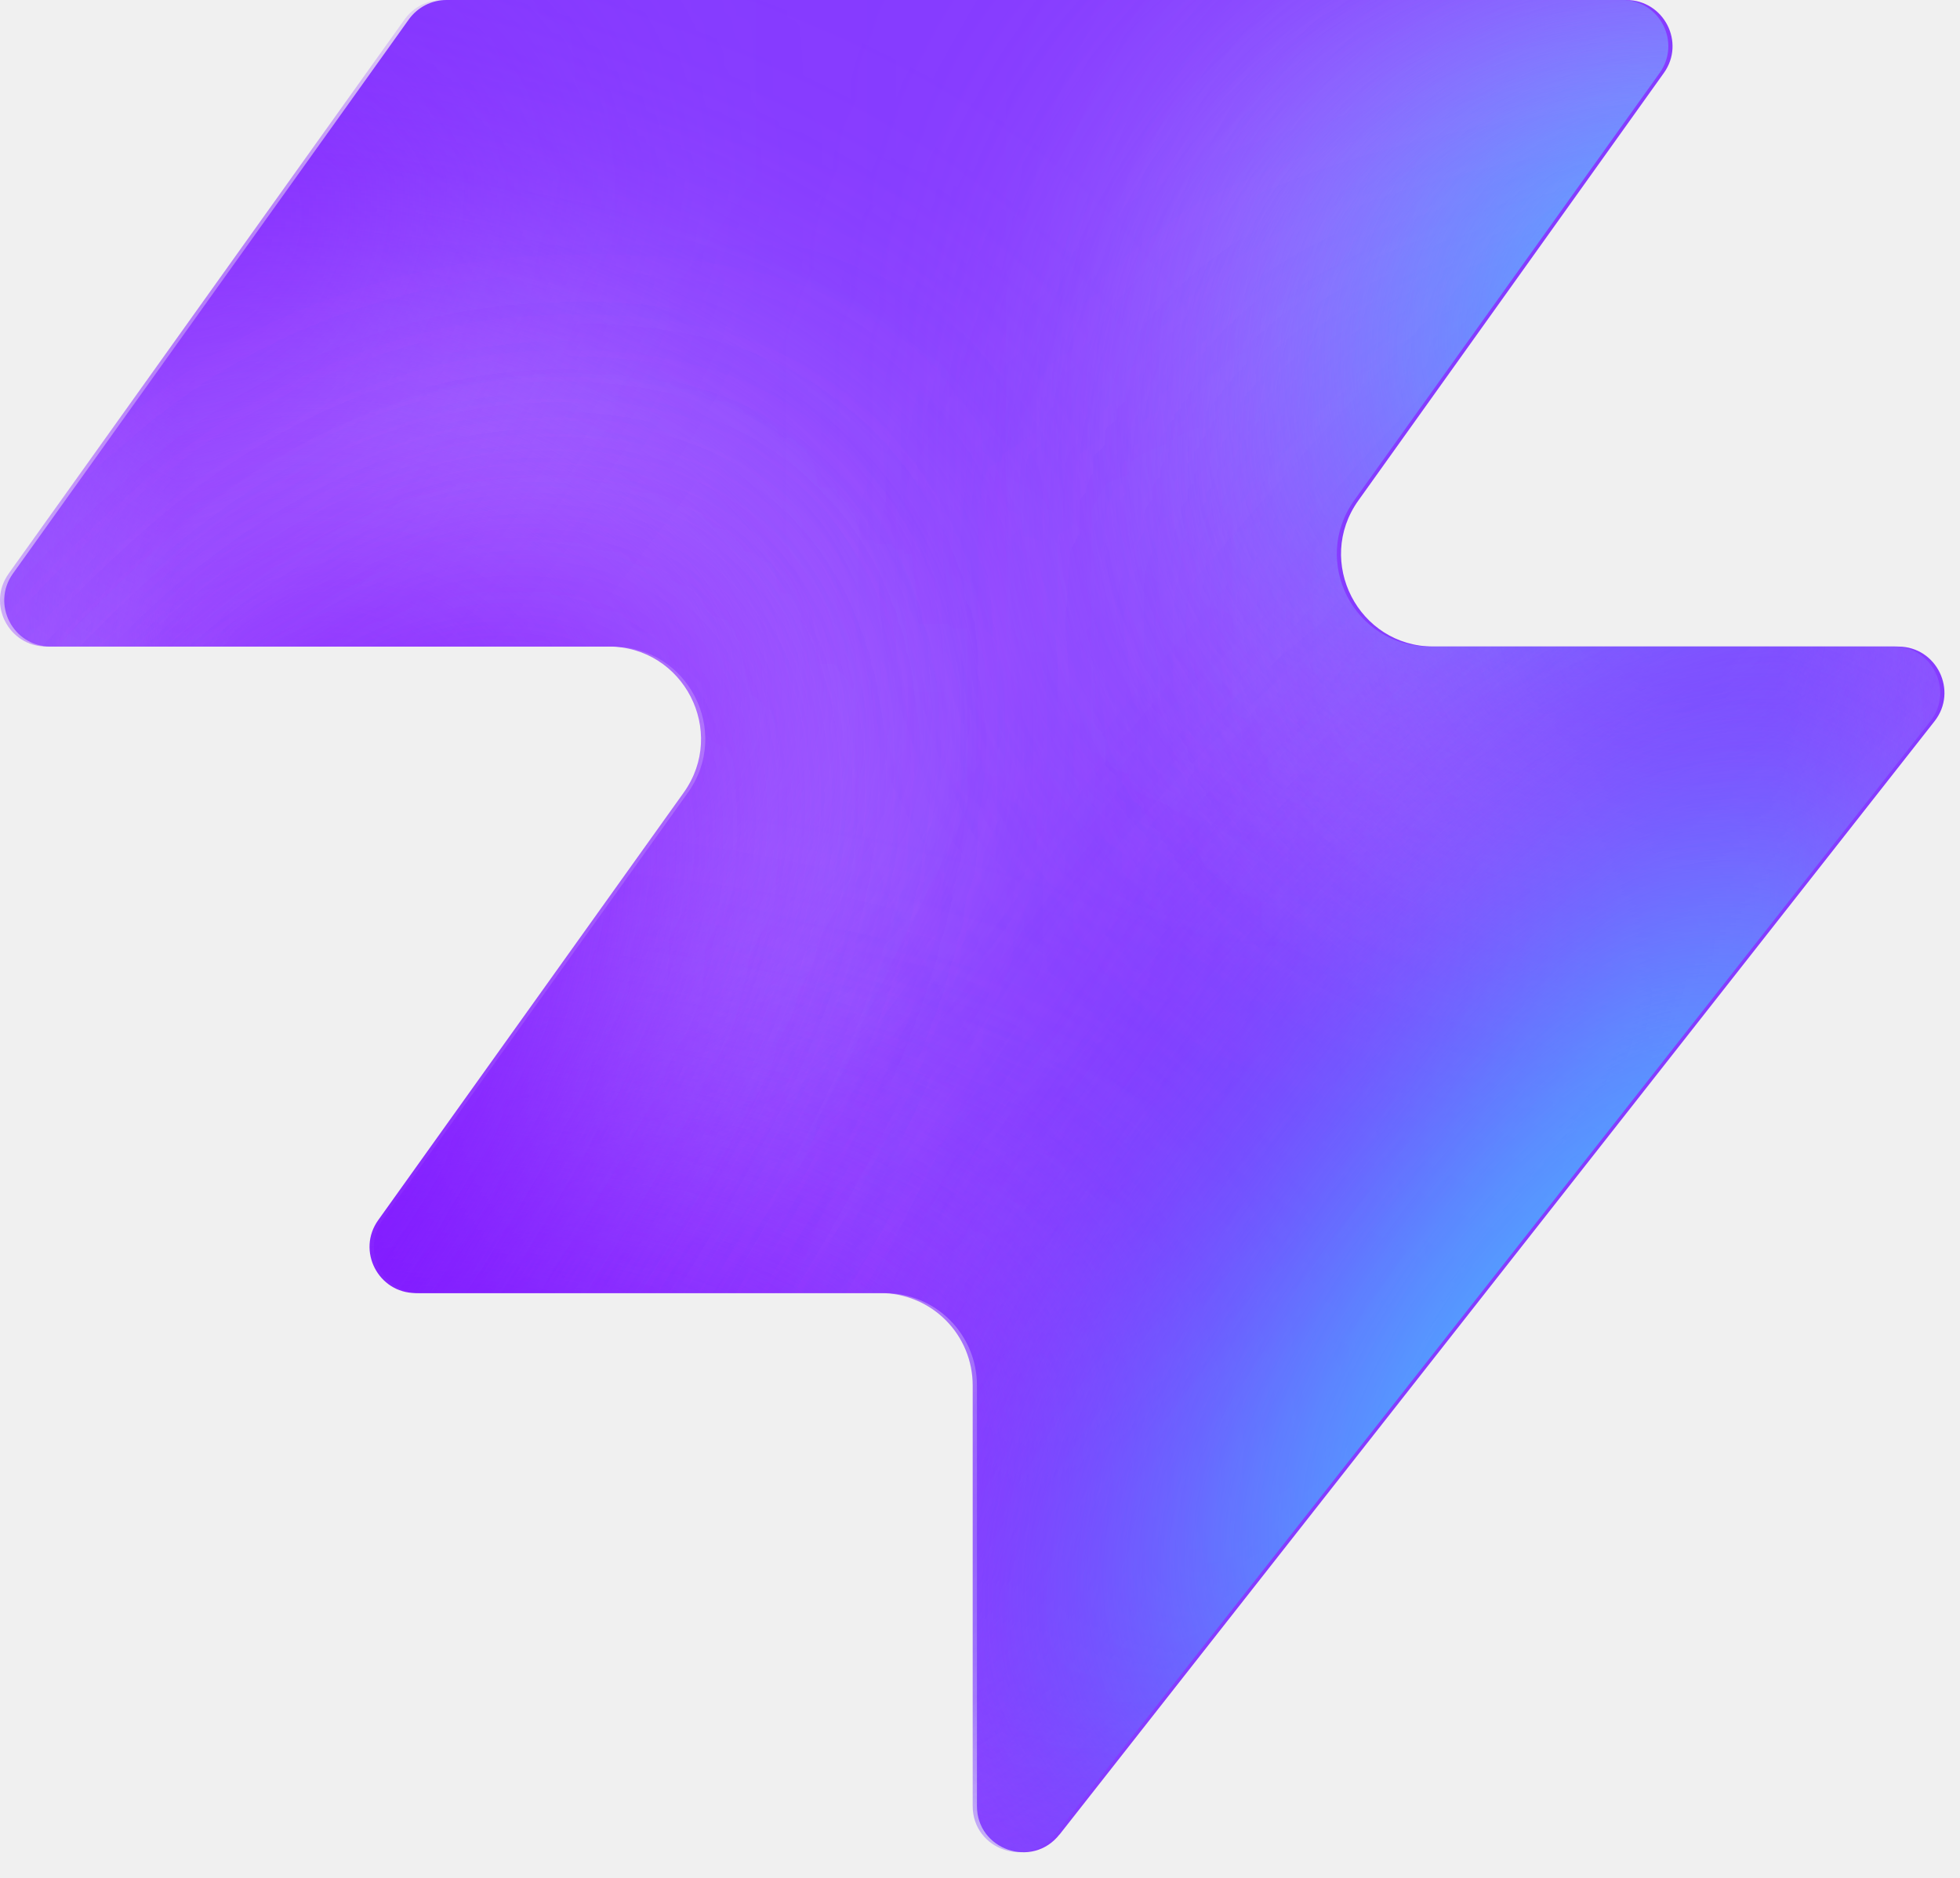
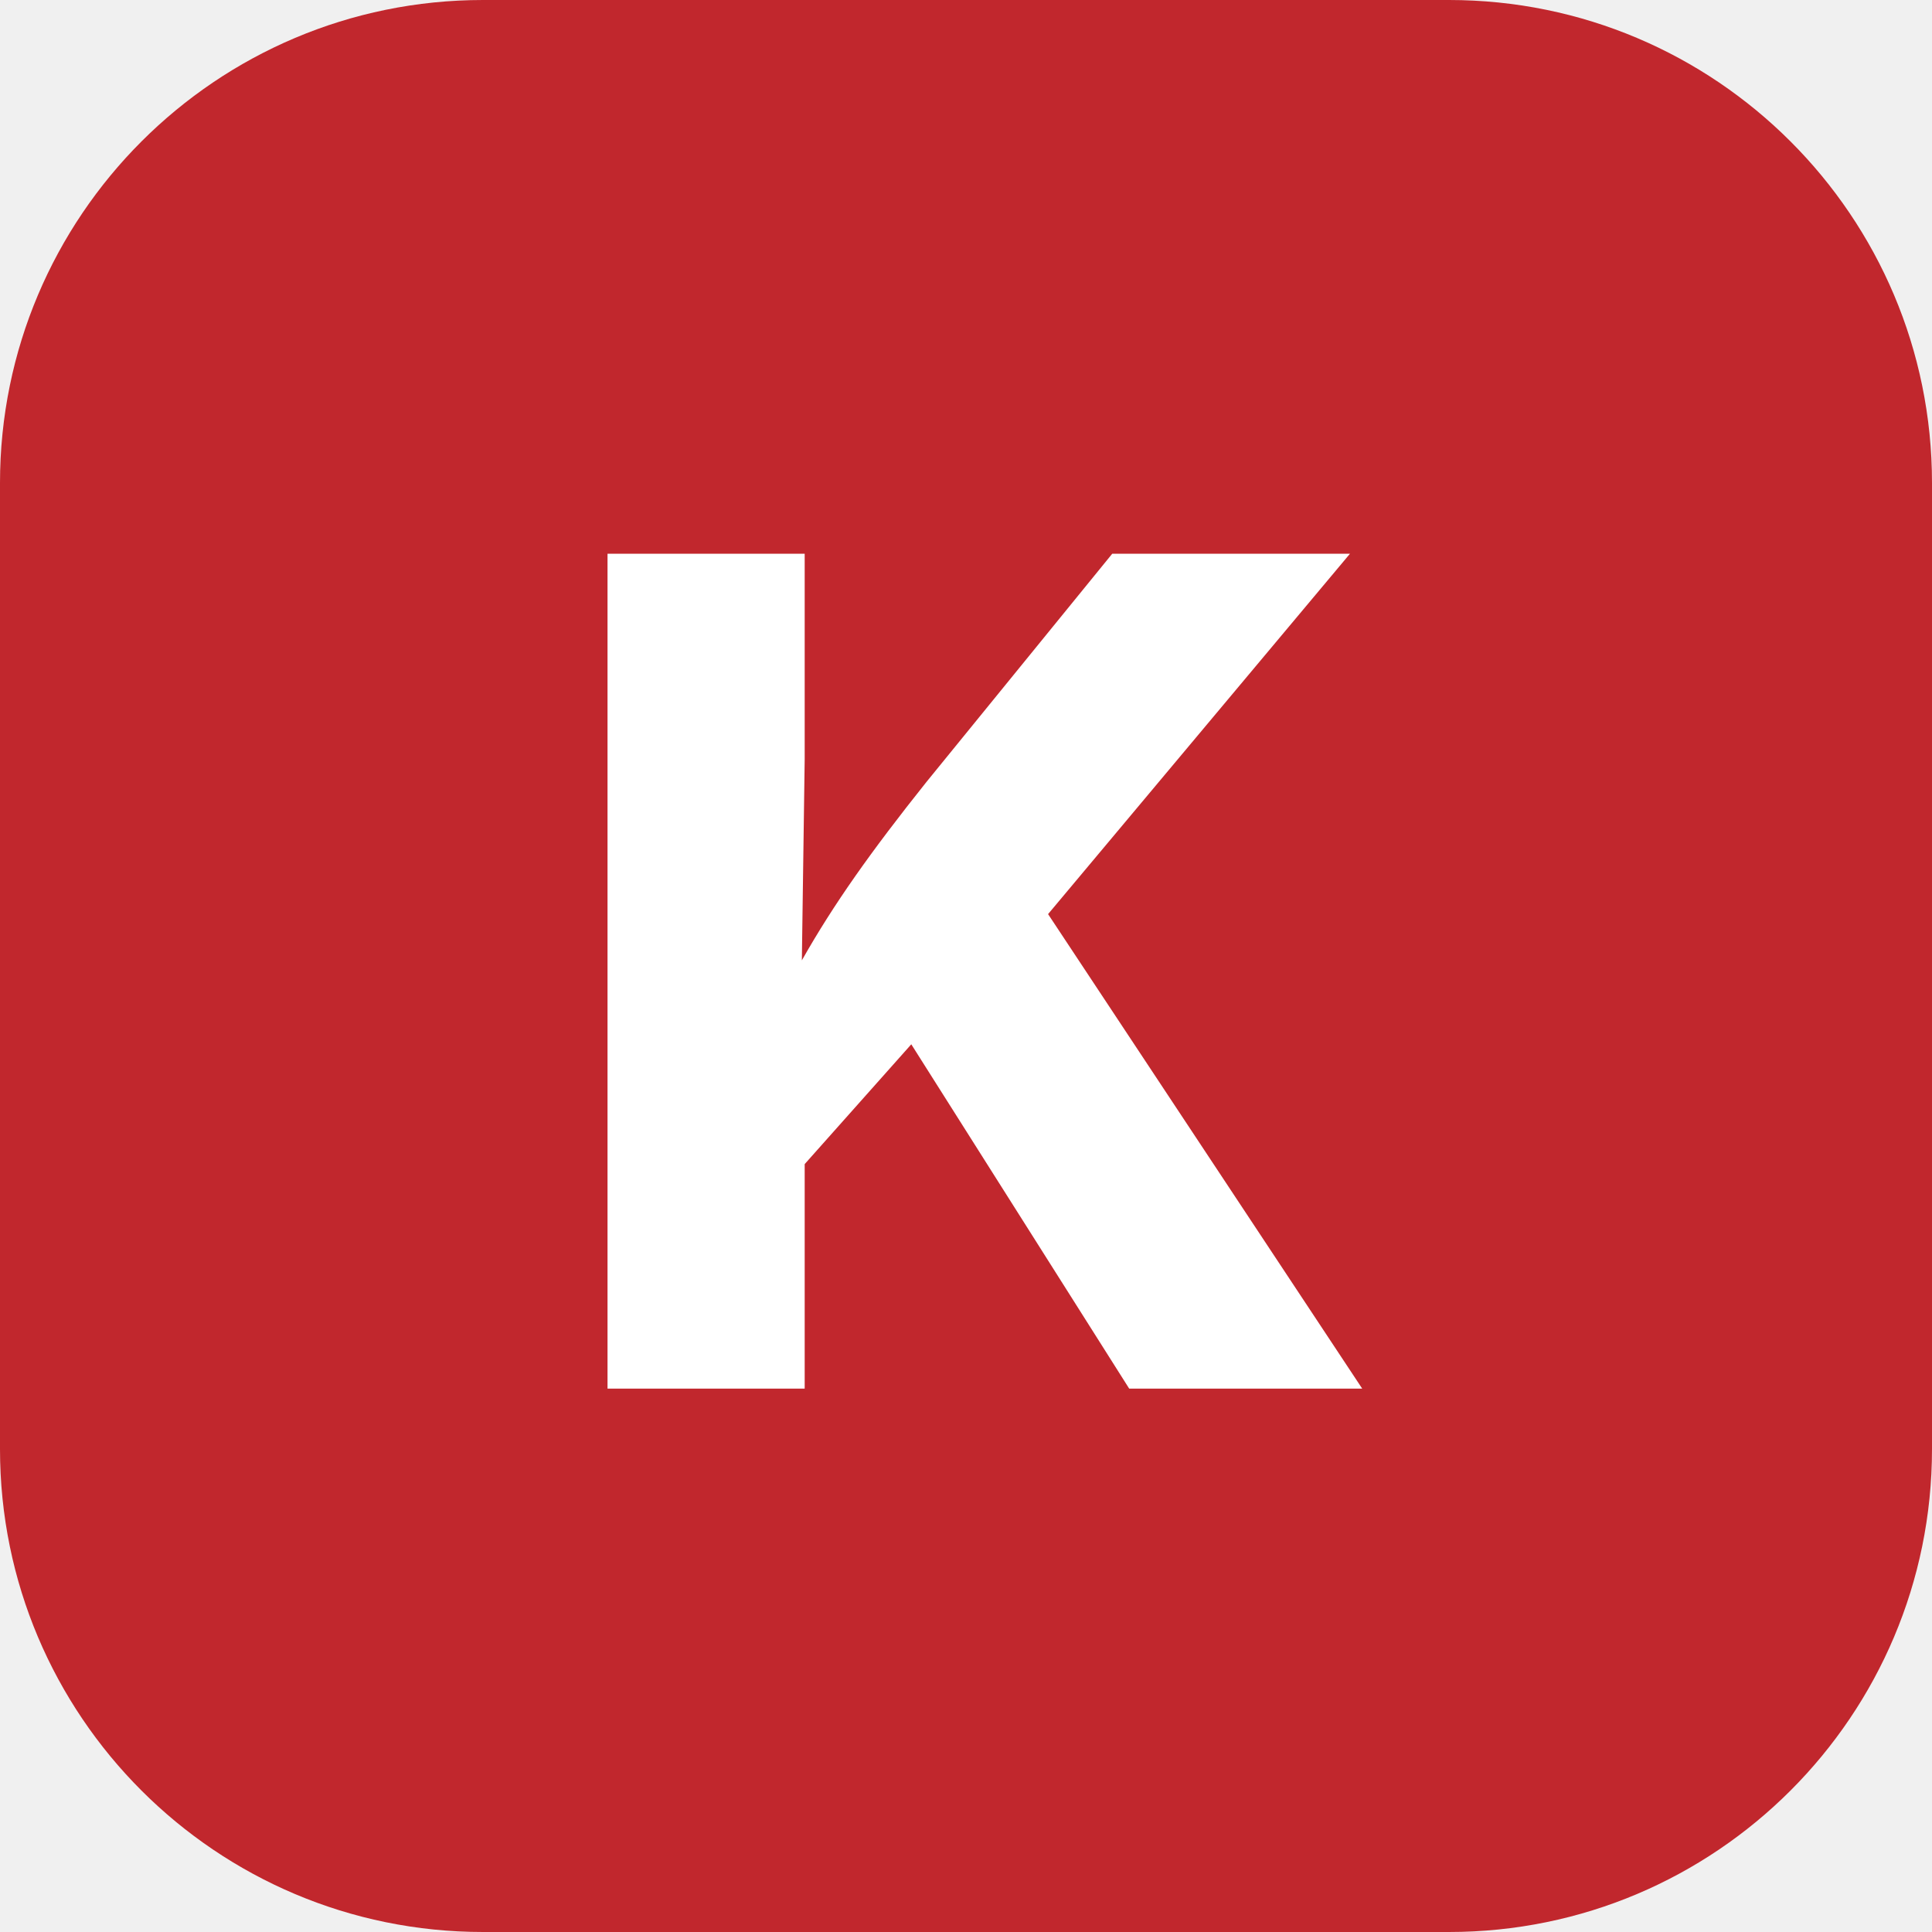
- <svg xmlns="http://www.w3.org/2000/svg" width="48" height="46" fill="none" viewBox="0 0 48 46">
-   <path fill="#863bff" d="M25.946 44.938c-.664.845-2.021.375-2.021-.698V33.937a2.26 2.26 0 0 0-2.262-2.262H10.287c-.92 0-1.456-1.04-.92-1.788l7.48-10.471c1.07-1.497 0-3.578-1.842-3.578H1.237c-.92 0-1.456-1.04-.92-1.788L10.013.474c.214-.297.556-.474.92-.474h28.894c.92 0 1.456 1.04.92 1.788l-7.48 10.471c-1.07 1.498 0 3.579 1.842 3.579h11.377c.943 0 1.473 1.088.89 1.83L25.947 44.94z" style="fill:#863bff;fill:color(display-p3 .525 .23 1);fill-opacity:1" />
-   <mask id="a" width="48" height="46" x="0" y="0" maskUnits="userSpaceOnUse" style="mask-type:alpha">
-     <path fill="#000" d="M25.842 44.938c-.664.844-2.021.375-2.021-.698V33.937a2.26 2.26 0 0 0-2.262-2.262H10.183c-.92 0-1.456-1.04-.92-1.788l7.48-10.471c1.07-1.498 0-3.579-1.842-3.579H1.133c-.92 0-1.456-1.04-.92-1.787L9.91.473c.214-.297.556-.474.92-.474h28.894c.92 0 1.456 1.04.92 1.788l-7.48 10.471c-1.07 1.498 0 3.578 1.842 3.578h11.377c.943 0 1.473 1.088.89 1.832L25.843 44.94z" style="fill:#000;fill-opacity:1" />
-   </mask>
-   <g mask="url(#a)">
-     <g filter="url(#b)">
-       <ellipse cx="5.508" cy="14.704" fill="#ede6ff" rx="5.508" ry="14.704" style="fill:#ede6ff;fill:color(display-p3 .927 .903 1);fill-opacity:1" transform="matrix(.00324 1 1 -.00324 -4.47 31.516)" />
-     </g>
-     <g filter="url(#c)">
-       <ellipse cx="10.399" cy="29.851" fill="#ede6ff" rx="10.399" ry="29.851" style="fill:#ede6ff;fill:color(display-p3 .927 .903 1);fill-opacity:1" transform="matrix(.00324 1 1 -.00324 -39.328 7.883)" />
-     </g>
-     <g filter="url(#d)">
-       <ellipse cx="5.508" cy="30.487" fill="#7e14ff" rx="5.508" ry="30.487" style="fill:#7e14ff;fill:color(display-p3 .492 .077 1);fill-opacity:1" transform="rotate(89.814 -25.913 -14.639)scale(1 -1)" />
-     </g>
-     <g filter="url(#e)">
-       <ellipse cx="5.508" cy="30.599" fill="#7e14ff" rx="5.508" ry="30.599" style="fill:#7e14ff;fill:color(display-p3 .492 .077 1);fill-opacity:1" transform="rotate(89.814 -32.644 -3.334)scale(1 -1)" />
-     </g>
-     <g filter="url(#f)">
-       <ellipse cx="5.508" cy="30.599" fill="#7e14ff" rx="5.508" ry="30.599" style="fill:#7e14ff;fill:color(display-p3 .492 .077 1);fill-opacity:1" transform="matrix(.00324 1 1 -.00324 -34.34 30.47)" />
-     </g>
-     <g filter="url(#g)">
-       <ellipse cx="14.072" cy="22.078" fill="#ede6ff" rx="14.072" ry="22.078" style="fill:#ede6ff;fill:color(display-p3 .927 .903 1);fill-opacity:1" transform="rotate(93.35 24.506 48.493)scale(-1 1)" />
-     </g>
-     <g filter="url(#h)">
-       <ellipse cx="3.47" cy="21.501" fill="#7e14ff" rx="3.47" ry="21.501" style="fill:#7e14ff;fill:color(display-p3 .492 .077 1);fill-opacity:1" transform="rotate(89.009 28.708 47.59)scale(-1 1)" />
-     </g>
-     <g filter="url(#i)">
-       <ellipse cx="3.47" cy="21.501" fill="#7e14ff" rx="3.47" ry="21.501" style="fill:#7e14ff;fill:color(display-p3 .492 .077 1);fill-opacity:1" transform="rotate(89.009 28.708 47.59)scale(-1 1)" />
-     </g>
-     <g filter="url(#j)">
-       <ellipse cx=".387" cy="8.972" fill="#7e14ff" rx="4.407" ry="29.108" style="fill:#7e14ff;fill:color(display-p3 .492 .077 1);fill-opacity:1" transform="rotate(39.51 .387 8.972)" />
-     </g>
-     <g filter="url(#k)">
-       <ellipse cx="47.523" cy="-6.092" fill="#7e14ff" rx="4.407" ry="29.108" style="fill:#7e14ff;fill:color(display-p3 .492 .077 1);fill-opacity:1" transform="rotate(37.892 47.523 -6.092)" />
-     </g>
-     <g filter="url(#l)">
-       <ellipse cx="41.412" cy="6.333" fill="#47bfff" rx="5.971" ry="9.665" style="fill:#47bfff;fill:color(display-p3 .28 .748 1);fill-opacity:1" transform="rotate(37.892 41.412 6.333)" />
-     </g>
-     <g filter="url(#m)">
-       <ellipse cx="-1.879" cy="38.332" fill="#7e14ff" rx="4.407" ry="29.108" style="fill:#7e14ff;fill:color(display-p3 .492 .077 1);fill-opacity:1" transform="rotate(37.892 -1.88 38.332)" />
-     </g>
-     <g filter="url(#n)">
-       <ellipse cx="-1.879" cy="38.332" fill="#7e14ff" rx="4.407" ry="29.108" style="fill:#7e14ff;fill:color(display-p3 .492 .077 1);fill-opacity:1" transform="rotate(37.892 -1.88 38.332)" />
-     </g>
-     <g filter="url(#o)">
-       <ellipse cx="35.651" cy="29.907" fill="#7e14ff" rx="4.407" ry="29.108" style="fill:#7e14ff;fill:color(display-p3 .492 .077 1);fill-opacity:1" transform="rotate(37.892 35.651 29.907)" />
-     </g>
-     <g filter="url(#p)">
-       <ellipse cx="38.418" cy="32.4" fill="#47bfff" rx="5.971" ry="15.297" style="fill:#47bfff;fill:color(display-p3 .28 .748 1);fill-opacity:1" transform="rotate(37.892 38.418 32.4)" />
-     </g>
-   </g>
-   <defs>
-     <filter id="b" width="60.045" height="41.654" x="-19.77" y="16.149" color-interpolation-filters="sRGB" filterUnits="userSpaceOnUse">
-       <feFlood flood-opacity="0" result="BackgroundImageFix" />
-       <feBlend in="SourceGraphic" in2="BackgroundImageFix" result="shape" />
-       <feGaussianBlur result="effect1_foregroundBlur_2002_17158" stdDeviation="7.659" />
-     </filter>
-     <filter id="c" width="90.34" height="51.437" x="-54.613" y="-7.533" color-interpolation-filters="sRGB" filterUnits="userSpaceOnUse">
-       <feFlood flood-opacity="0" result="BackgroundImageFix" />
-       <feBlend in="SourceGraphic" in2="BackgroundImageFix" result="shape" />
-       <feGaussianBlur result="effect1_foregroundBlur_2002_17158" stdDeviation="7.659" />
-     </filter>
-     <filter id="d" width="79.355" height="29.4" x="-49.64" y="2.03" color-interpolation-filters="sRGB" filterUnits="userSpaceOnUse">
-       <feFlood flood-opacity="0" result="BackgroundImageFix" />
-       <feBlend in="SourceGraphic" in2="BackgroundImageFix" result="shape" />
-       <feGaussianBlur result="effect1_foregroundBlur_2002_17158" stdDeviation="4.596" />
-     </filter>
-     <filter id="e" width="79.579" height="29.4" x="-45.045" y="20.029" color-interpolation-filters="sRGB" filterUnits="userSpaceOnUse">
-       <feFlood flood-opacity="0" result="BackgroundImageFix" />
-       <feBlend in="SourceGraphic" in2="BackgroundImageFix" result="shape" />
-       <feGaussianBlur result="effect1_foregroundBlur_2002_17158" stdDeviation="4.596" />
-     </filter>
-     <filter id="f" width="79.579" height="29.4" x="-43.513" y="21.178" color-interpolation-filters="sRGB" filterUnits="userSpaceOnUse">
-       <feFlood flood-opacity="0" result="BackgroundImageFix" />
-       <feBlend in="SourceGraphic" in2="BackgroundImageFix" result="shape" />
-       <feGaussianBlur result="effect1_foregroundBlur_2002_17158" stdDeviation="4.596" />
-     </filter>
-     <filter id="g" width="74.749" height="58.852" x="15.756" y="-17.901" color-interpolation-filters="sRGB" filterUnits="userSpaceOnUse">
-       <feFlood flood-opacity="0" result="BackgroundImageFix" />
-       <feBlend in="SourceGraphic" in2="BackgroundImageFix" result="shape" />
-       <feGaussianBlur result="effect1_foregroundBlur_2002_17158" stdDeviation="7.659" />
-     </filter>
-     <filter id="h" width="61.377" height="25.362" x="23.548" y="2.284" color-interpolation-filters="sRGB" filterUnits="userSpaceOnUse">
-       <feFlood flood-opacity="0" result="BackgroundImageFix" />
-       <feBlend in="SourceGraphic" in2="BackgroundImageFix" result="shape" />
-       <feGaussianBlur result="effect1_foregroundBlur_2002_17158" stdDeviation="4.596" />
-     </filter>
-     <filter id="i" width="61.377" height="25.362" x="23.548" y="2.284" color-interpolation-filters="sRGB" filterUnits="userSpaceOnUse">
-       <feFlood flood-opacity="0" result="BackgroundImageFix" />
-       <feBlend in="SourceGraphic" in2="BackgroundImageFix" result="shape" />
-       <feGaussianBlur result="effect1_foregroundBlur_2002_17158" stdDeviation="4.596" />
-     </filter>
-     <filter id="j" width="56.045" height="63.649" x="-27.636" y="-22.853" color-interpolation-filters="sRGB" filterUnits="userSpaceOnUse">
-       <feFlood flood-opacity="0" result="BackgroundImageFix" />
-       <feBlend in="SourceGraphic" in2="BackgroundImageFix" result="shape" />
-       <feGaussianBlur result="effect1_foregroundBlur_2002_17158" stdDeviation="4.596" />
-     </filter>
-     <filter id="k" width="54.814" height="64.646" x="20.116" y="-38.415" color-interpolation-filters="sRGB" filterUnits="userSpaceOnUse">
-       <feFlood flood-opacity="0" result="BackgroundImageFix" />
-       <feBlend in="SourceGraphic" in2="BackgroundImageFix" result="shape" />
-       <feGaussianBlur result="effect1_foregroundBlur_2002_17158" stdDeviation="4.596" />
-     </filter>
-     <filter id="l" width="33.541" height="35.313" x="24.641" y="-11.323" color-interpolation-filters="sRGB" filterUnits="userSpaceOnUse">
-       <feFlood flood-opacity="0" result="BackgroundImageFix" />
-       <feBlend in="SourceGraphic" in2="BackgroundImageFix" result="shape" />
-       <feGaussianBlur result="effect1_foregroundBlur_2002_17158" stdDeviation="4.596" />
-     </filter>
-     <filter id="m" width="54.814" height="64.646" x="-29.286" y="6.009" color-interpolation-filters="sRGB" filterUnits="userSpaceOnUse">
-       <feFlood flood-opacity="0" result="BackgroundImageFix" />
-       <feBlend in="SourceGraphic" in2="BackgroundImageFix" result="shape" />
-       <feGaussianBlur result="effect1_foregroundBlur_2002_17158" stdDeviation="4.596" />
-     </filter>
-     <filter id="n" width="54.814" height="64.646" x="-29.286" y="6.009" color-interpolation-filters="sRGB" filterUnits="userSpaceOnUse">
-       <feFlood flood-opacity="0" result="BackgroundImageFix" />
-       <feBlend in="SourceGraphic" in2="BackgroundImageFix" result="shape" />
-       <feGaussianBlur result="effect1_foregroundBlur_2002_17158" stdDeviation="4.596" />
-     </filter>
-     <filter id="o" width="54.814" height="64.646" x="8.244" y="-2.416" color-interpolation-filters="sRGB" filterUnits="userSpaceOnUse">
-       <feFlood flood-opacity="0" result="BackgroundImageFix" />
-       <feBlend in="SourceGraphic" in2="BackgroundImageFix" result="shape" />
-       <feGaussianBlur result="effect1_foregroundBlur_2002_17158" stdDeviation="4.596" />
-     </filter>
-     <filter id="p" width="39.409" height="43.623" x="18.713" y="10.588" color-interpolation-filters="sRGB" filterUnits="userSpaceOnUse">
-       <feFlood flood-opacity="0" result="BackgroundImageFix" />
-       <feBlend in="SourceGraphic" in2="BackgroundImageFix" result="shape" />
-       <feGaussianBlur result="effect1_foregroundBlur_2002_17158" stdDeviation="4.596" />
-     </filter>
-   </defs>
+ <svg xmlns="http://www.w3.org/2000/svg" viewBox="0 0 32 32" width="32" height="32">
+   <rect width="32" height="32" rx="8" fill="#C1272D" />
+   <text x="16" y="23" font-family="Inter, system-ui, -apple-system, sans-serif" font-weight="800" font-size="19" fill="#ffffff" text-anchor="middle">K</text>
</svg>
